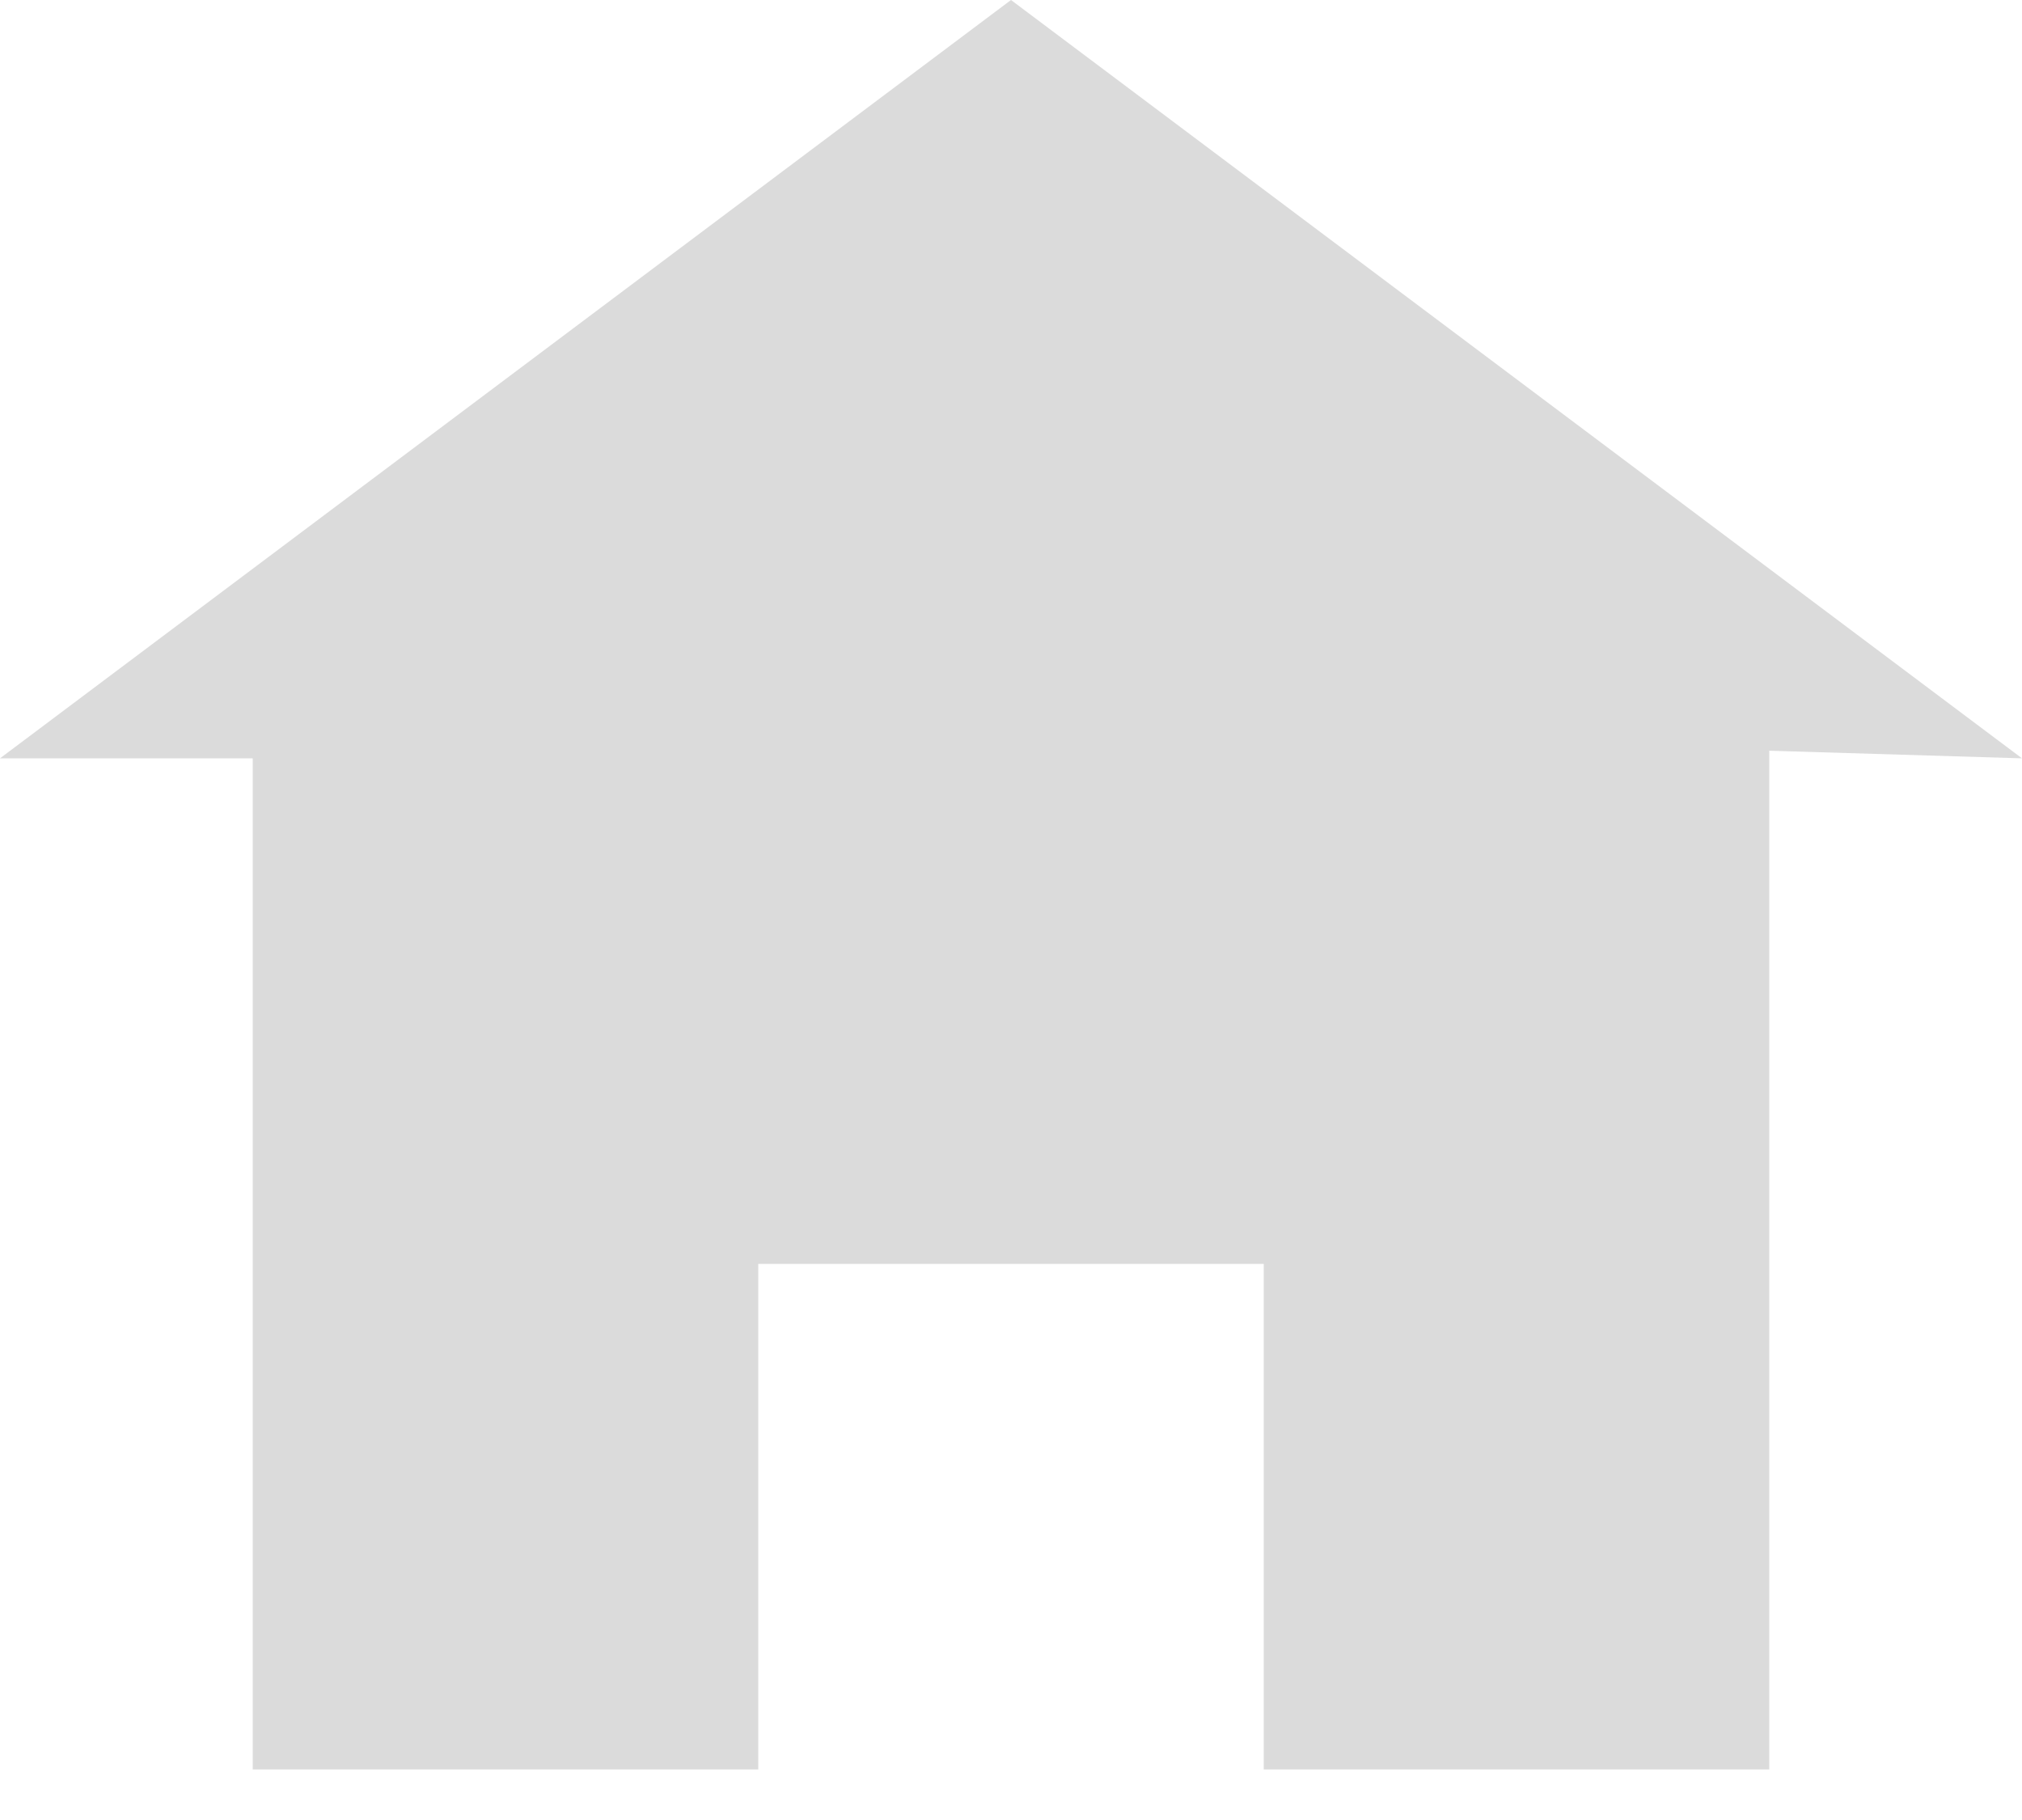
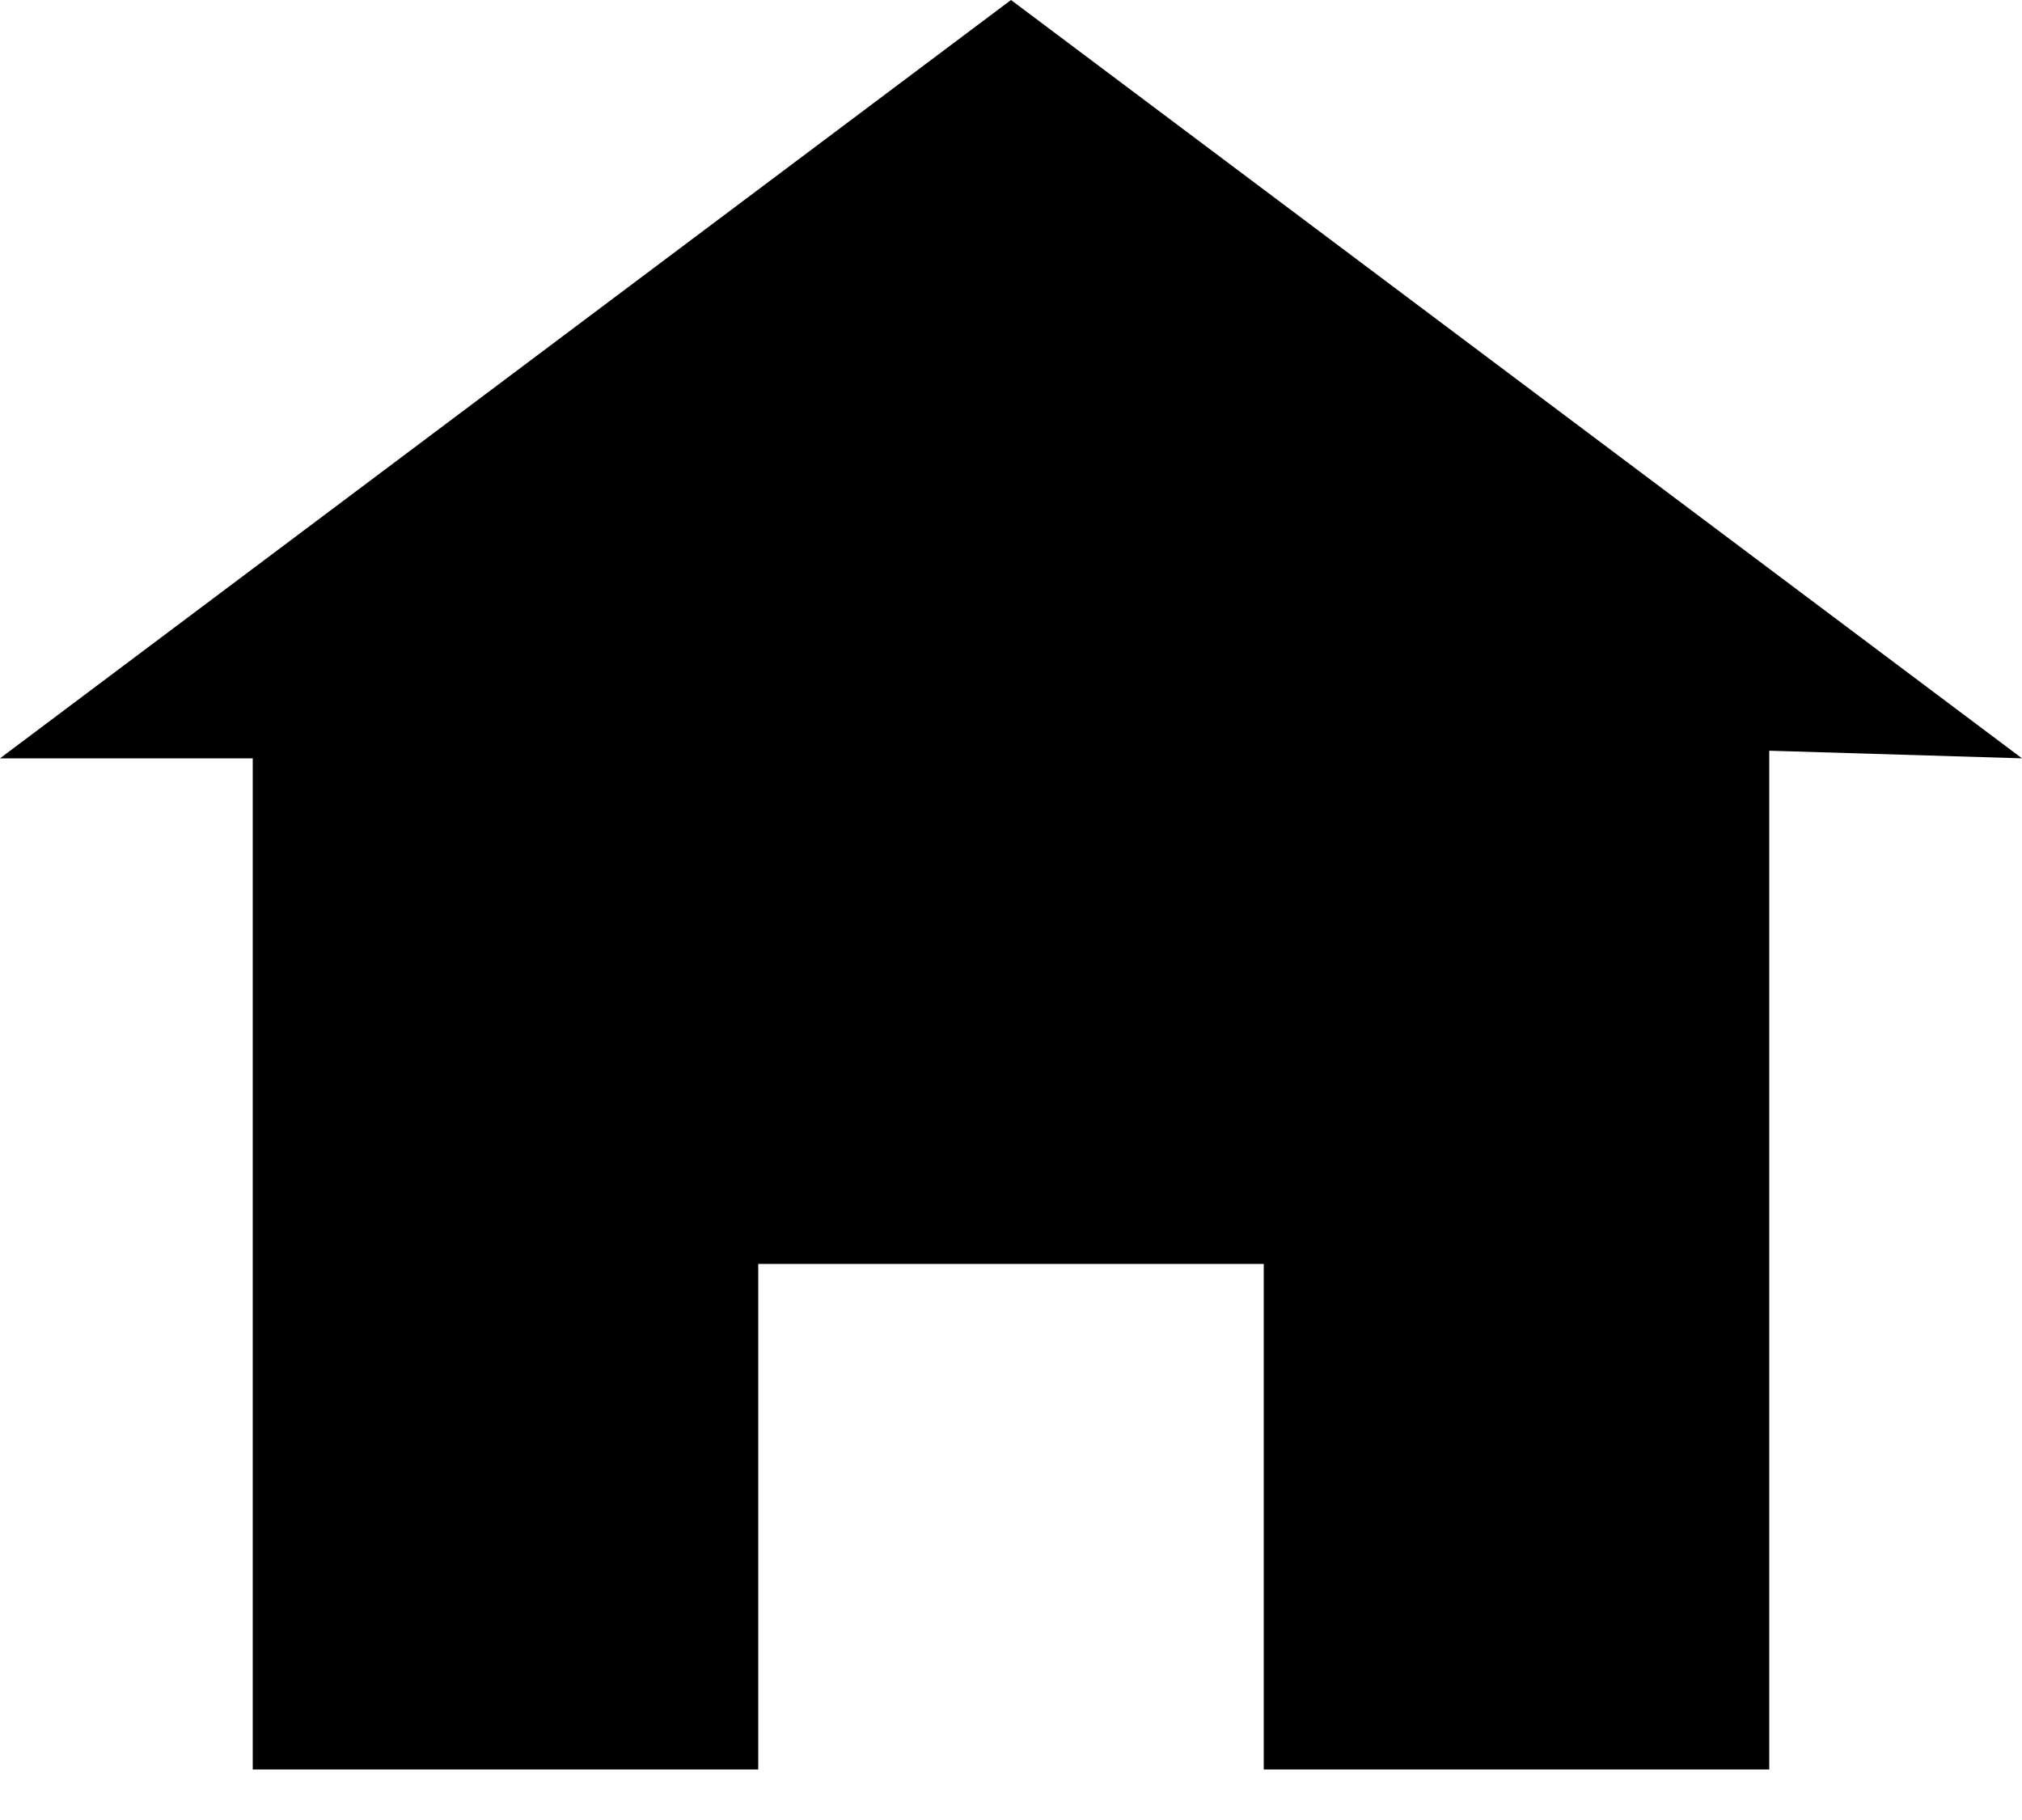
<svg xmlns="http://www.w3.org/2000/svg" width="30" height="27" viewBox="0 0 30 27" fill="none">
-   <path d="M15 0L0 11.25H3.75V26.25H11.25V18.75H18.75V26.25H26.25V11.137L30 11.25L15 0Z" fill="#DBDBDB" />
+   <path d="M15 0L0 11.25H3.75V26.25H11.25V18.75H18.75V26.25H26.25V11.137L30 11.25L15 0Z" fill="#000" />
</svg>
